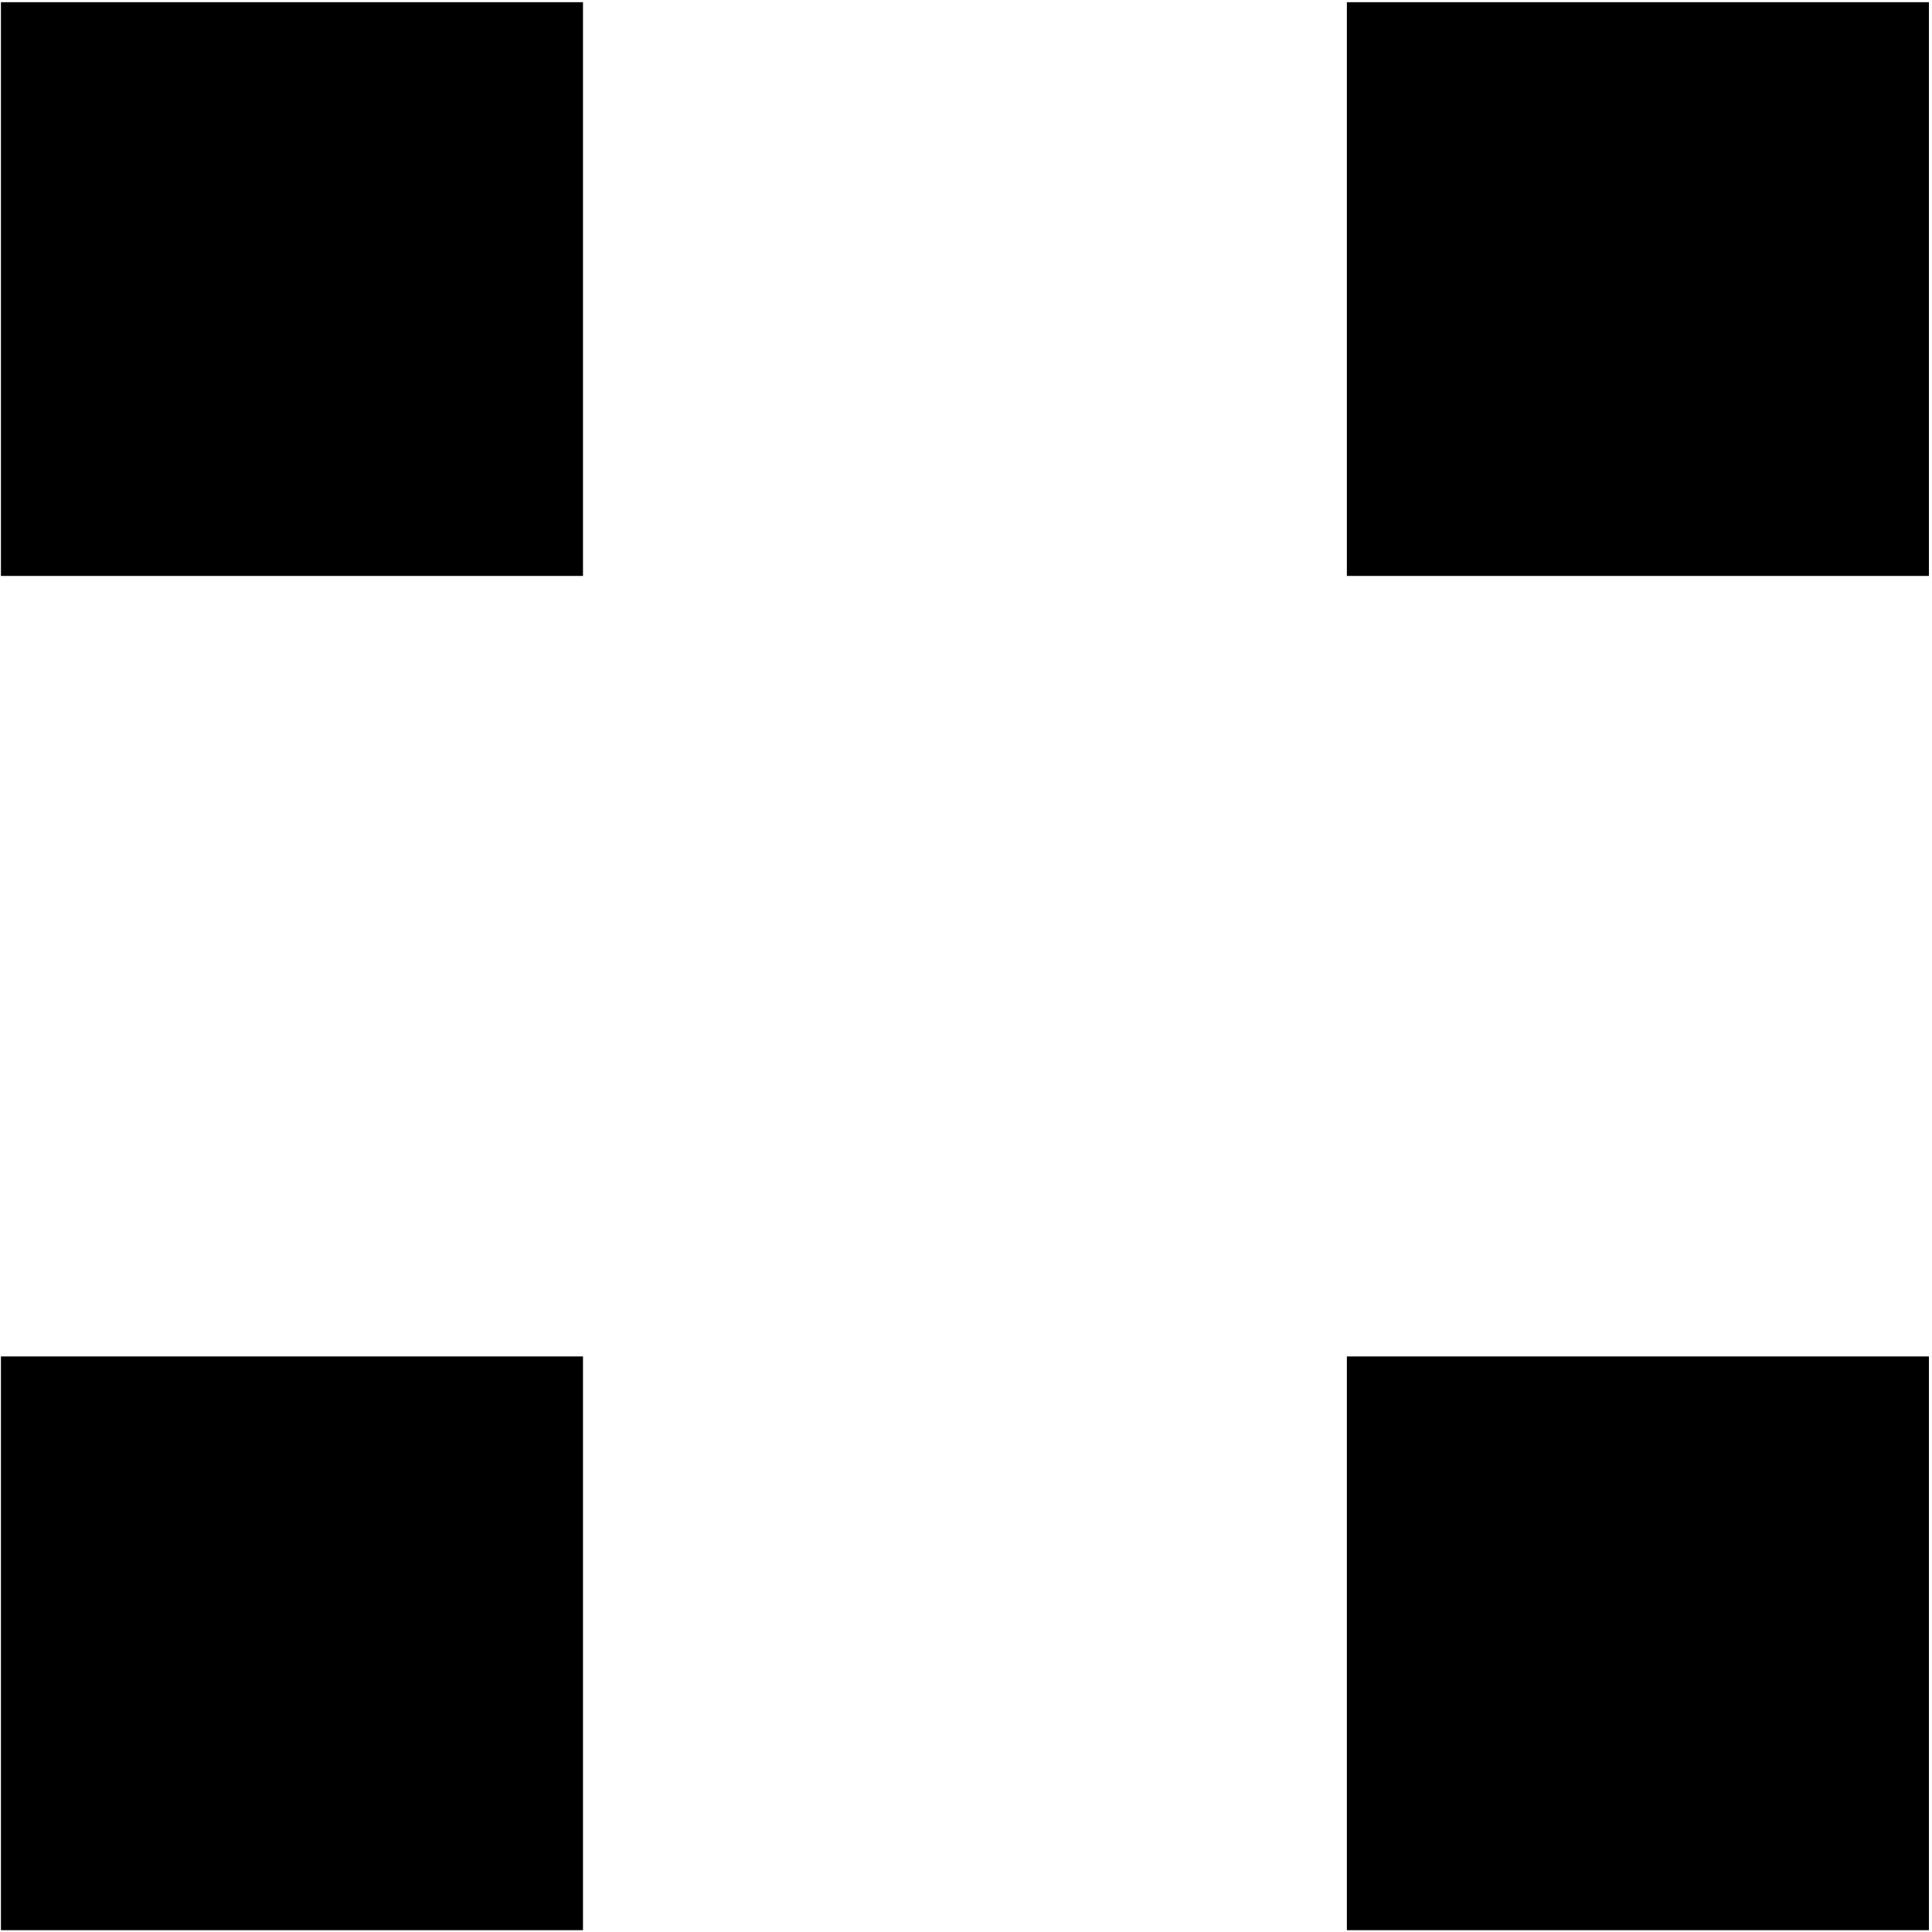
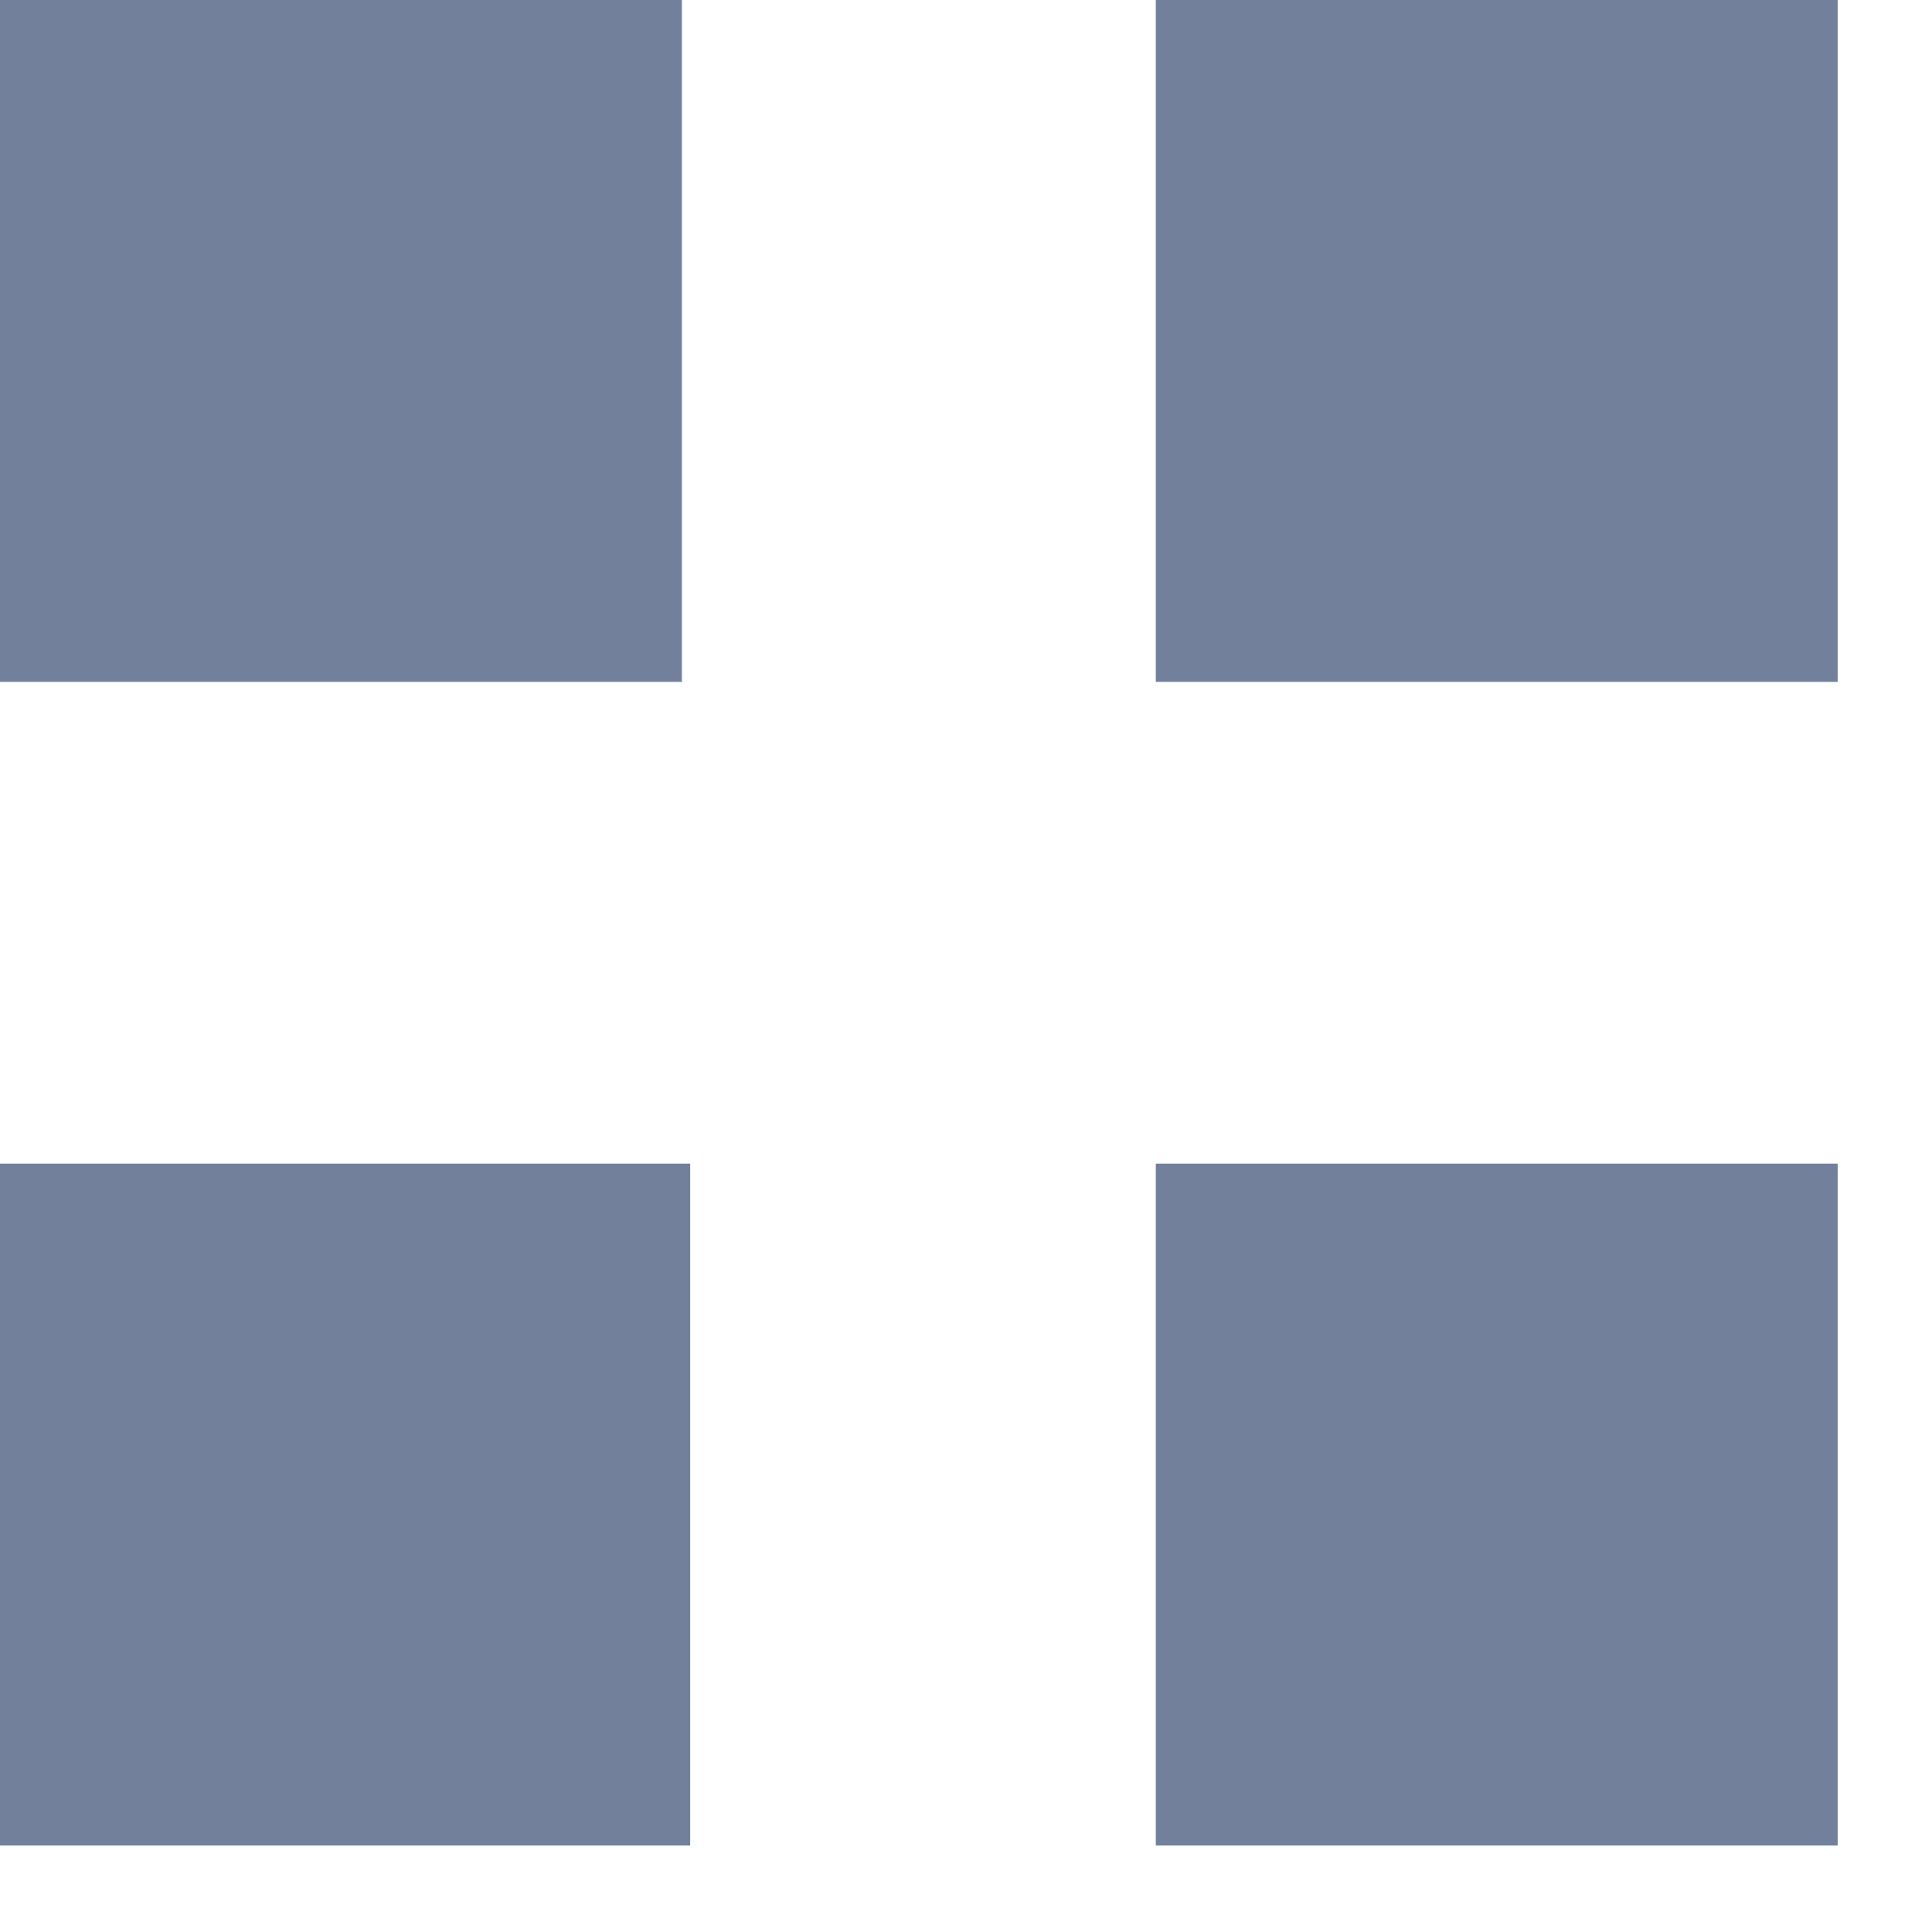
- <svg xmlns="http://www.w3.org/2000/svg" width="481px" height="481px" viewBox="0 0 481 481" version="1.1">
+ <svg xmlns="http://www.w3.org/2000/svg" width="17px" height="17px" viewBox="0 0 17 17" version="1.1">
  <defs />
  <g id="Page-1" stroke="none" stroke-width="1" fill="none" fill-rule="evenodd">
-     <g id="grid-view" fill="#000000" fill-rule="nonzero">
-       <path d="M335.325,0.547 L480.234,0.547 L480.234,143.385 L335.325,143.385 L335.325,0.547 Z M0.234,0.547 L145.144,0.547 L145.144,143.385 L0.234,143.385 L0.234,0.547 Z M335.325,337.709 L480.234,337.709 L480.234,480.547 L335.325,480.547 L335.325,337.709 Z M0.234,337.709 L145.144,337.709 L145.144,480.547 L0.234,480.547 L0.234,337.709 Z" />
+     <g id="grid-view" fill-rule="nonzero" fill="#72809B">
+       <g id="Page-1">
+         <g id="Applications-2-&gt;-List">
+           <g id="top-controls">
+             <g id="view-controls-list">
+               <g id="grid-view">
+                 <path d="M10.17,0 L16.17,0 L16.17,6 L10.17,6 L10.17,0 Z M0,0 L6,0 L6,6 L0,6 L0,0 Z M10.17,10.239 L16.17,10.239 L16.17,16.239 L10.17,16.239 L10.17,10.239 Z M0,10.239 L6.073,10.239 L6.073,16.239 L0,16.239 L0,10.239 Z" id="Shape" />
+               </g>
+             </g>
+           </g>
+         </g>
+       </g>
    </g>
  </g>
</svg>
